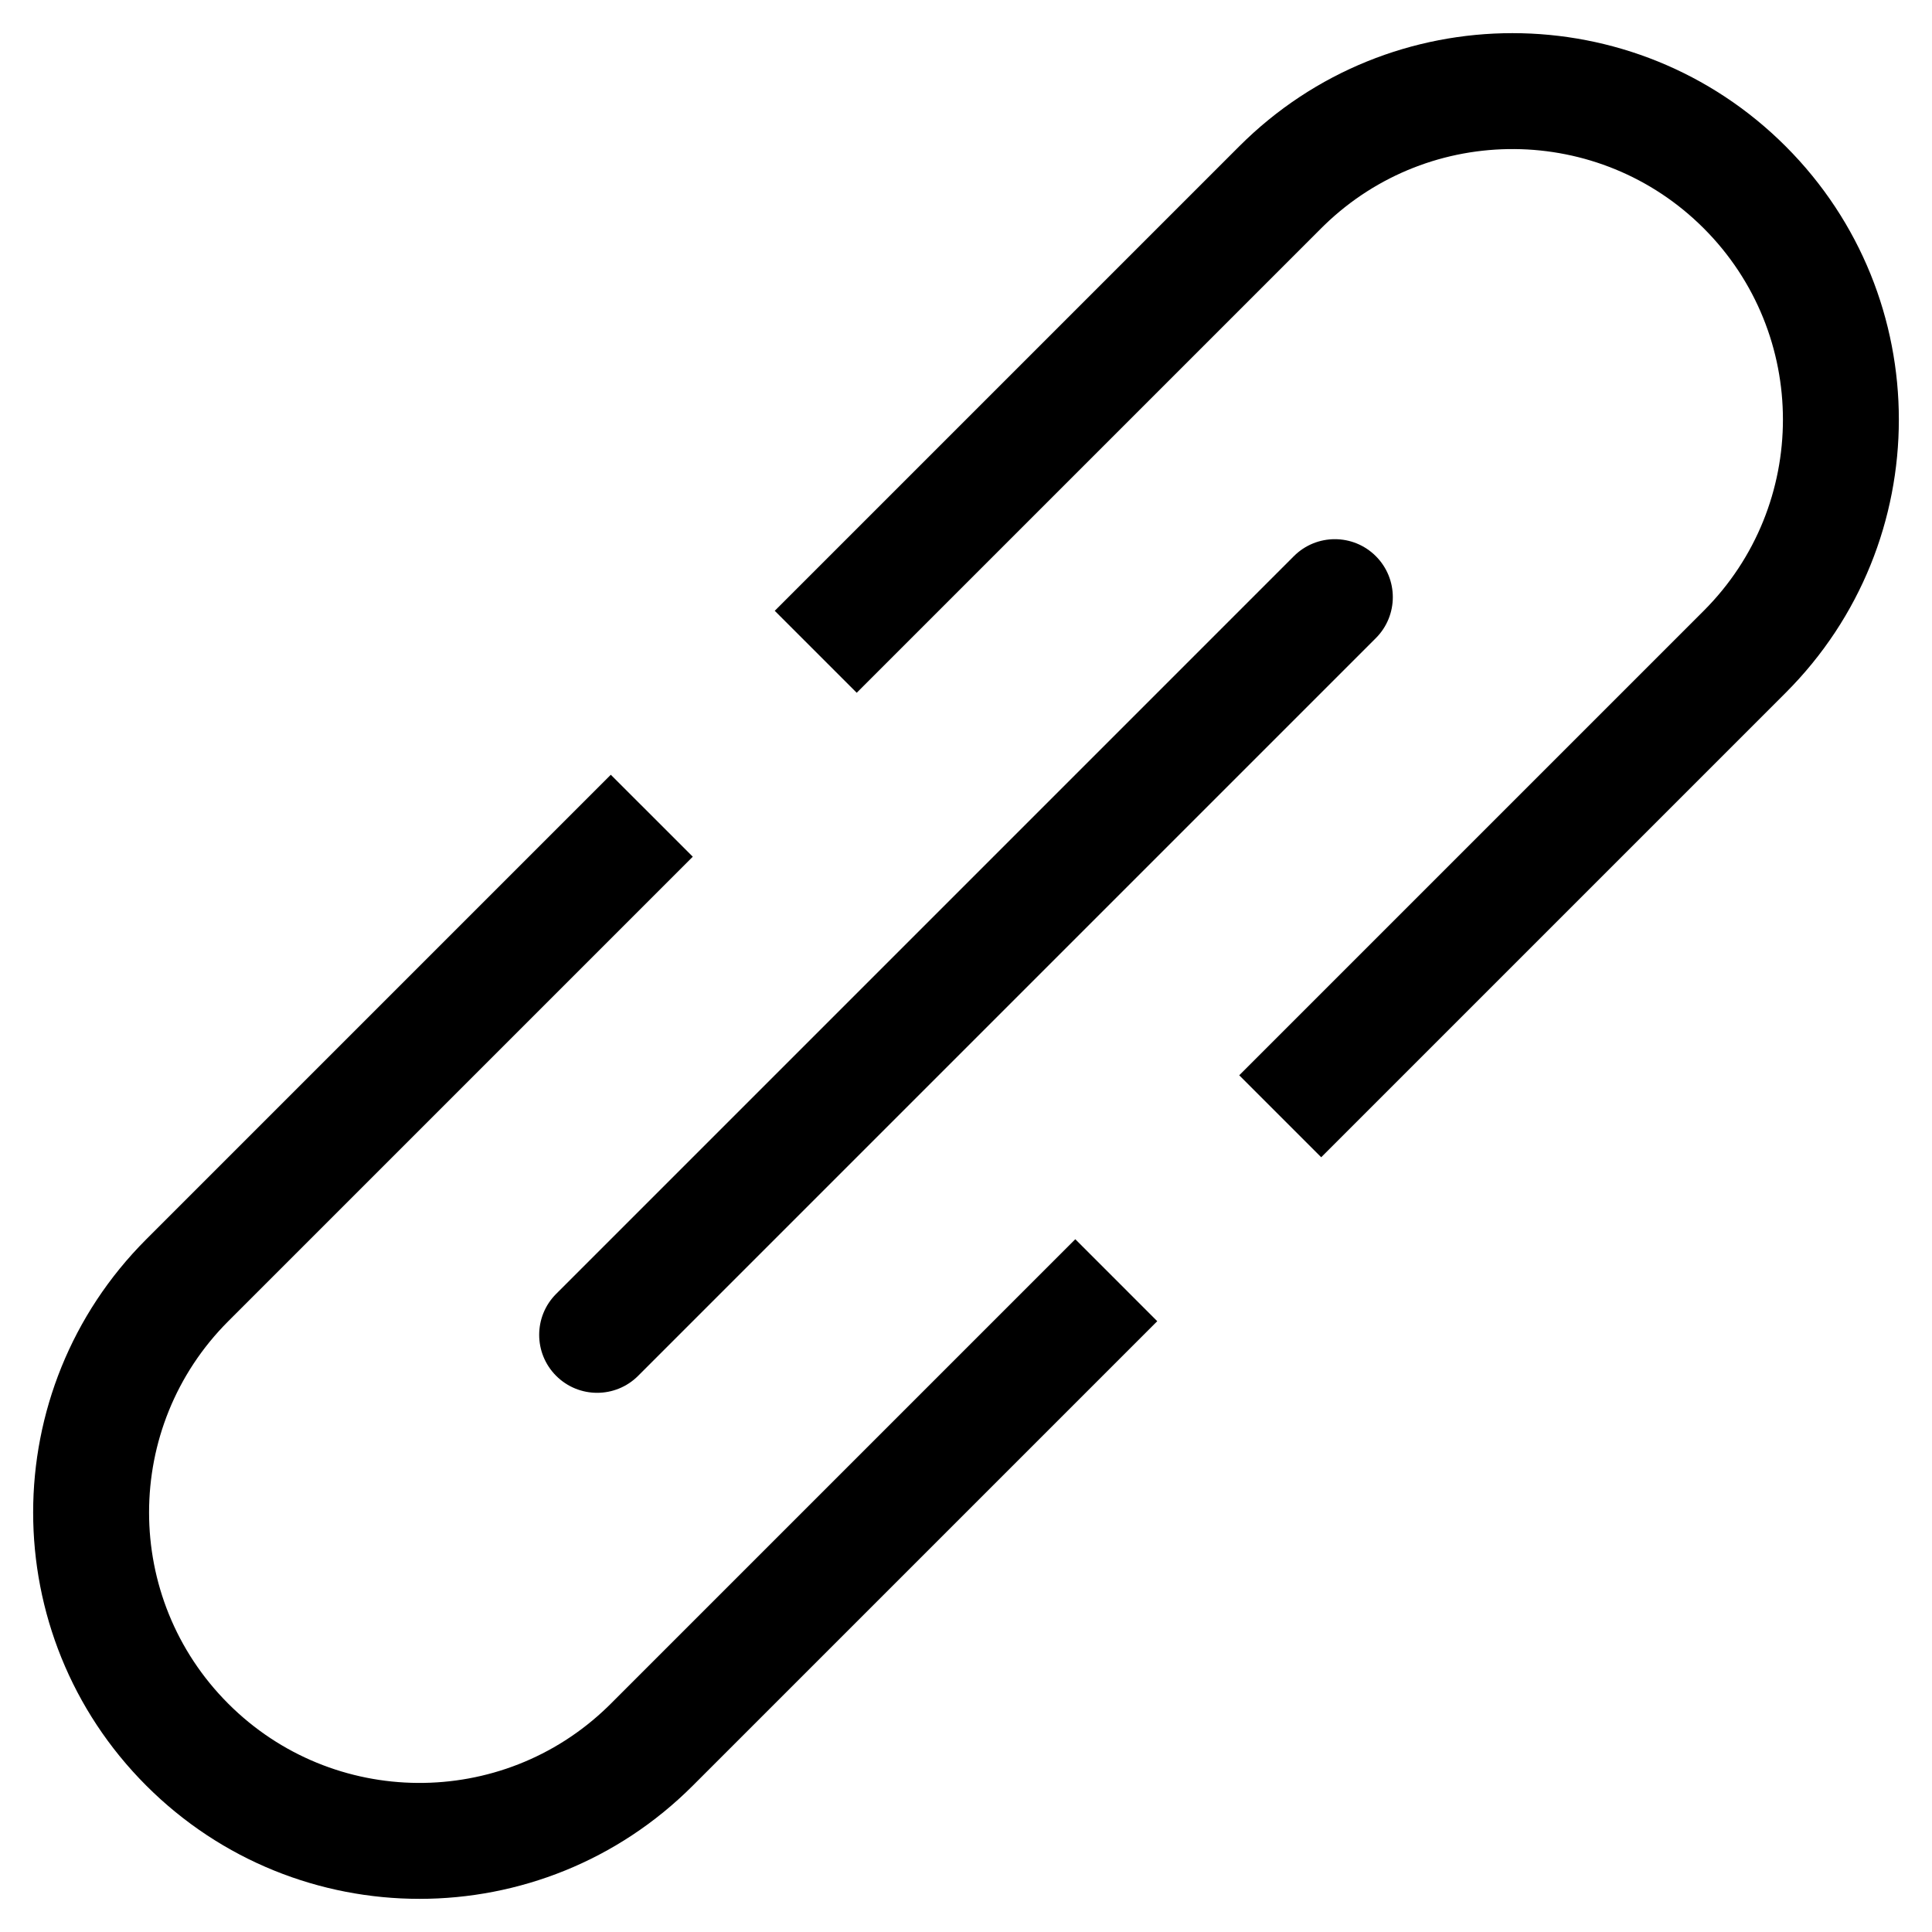
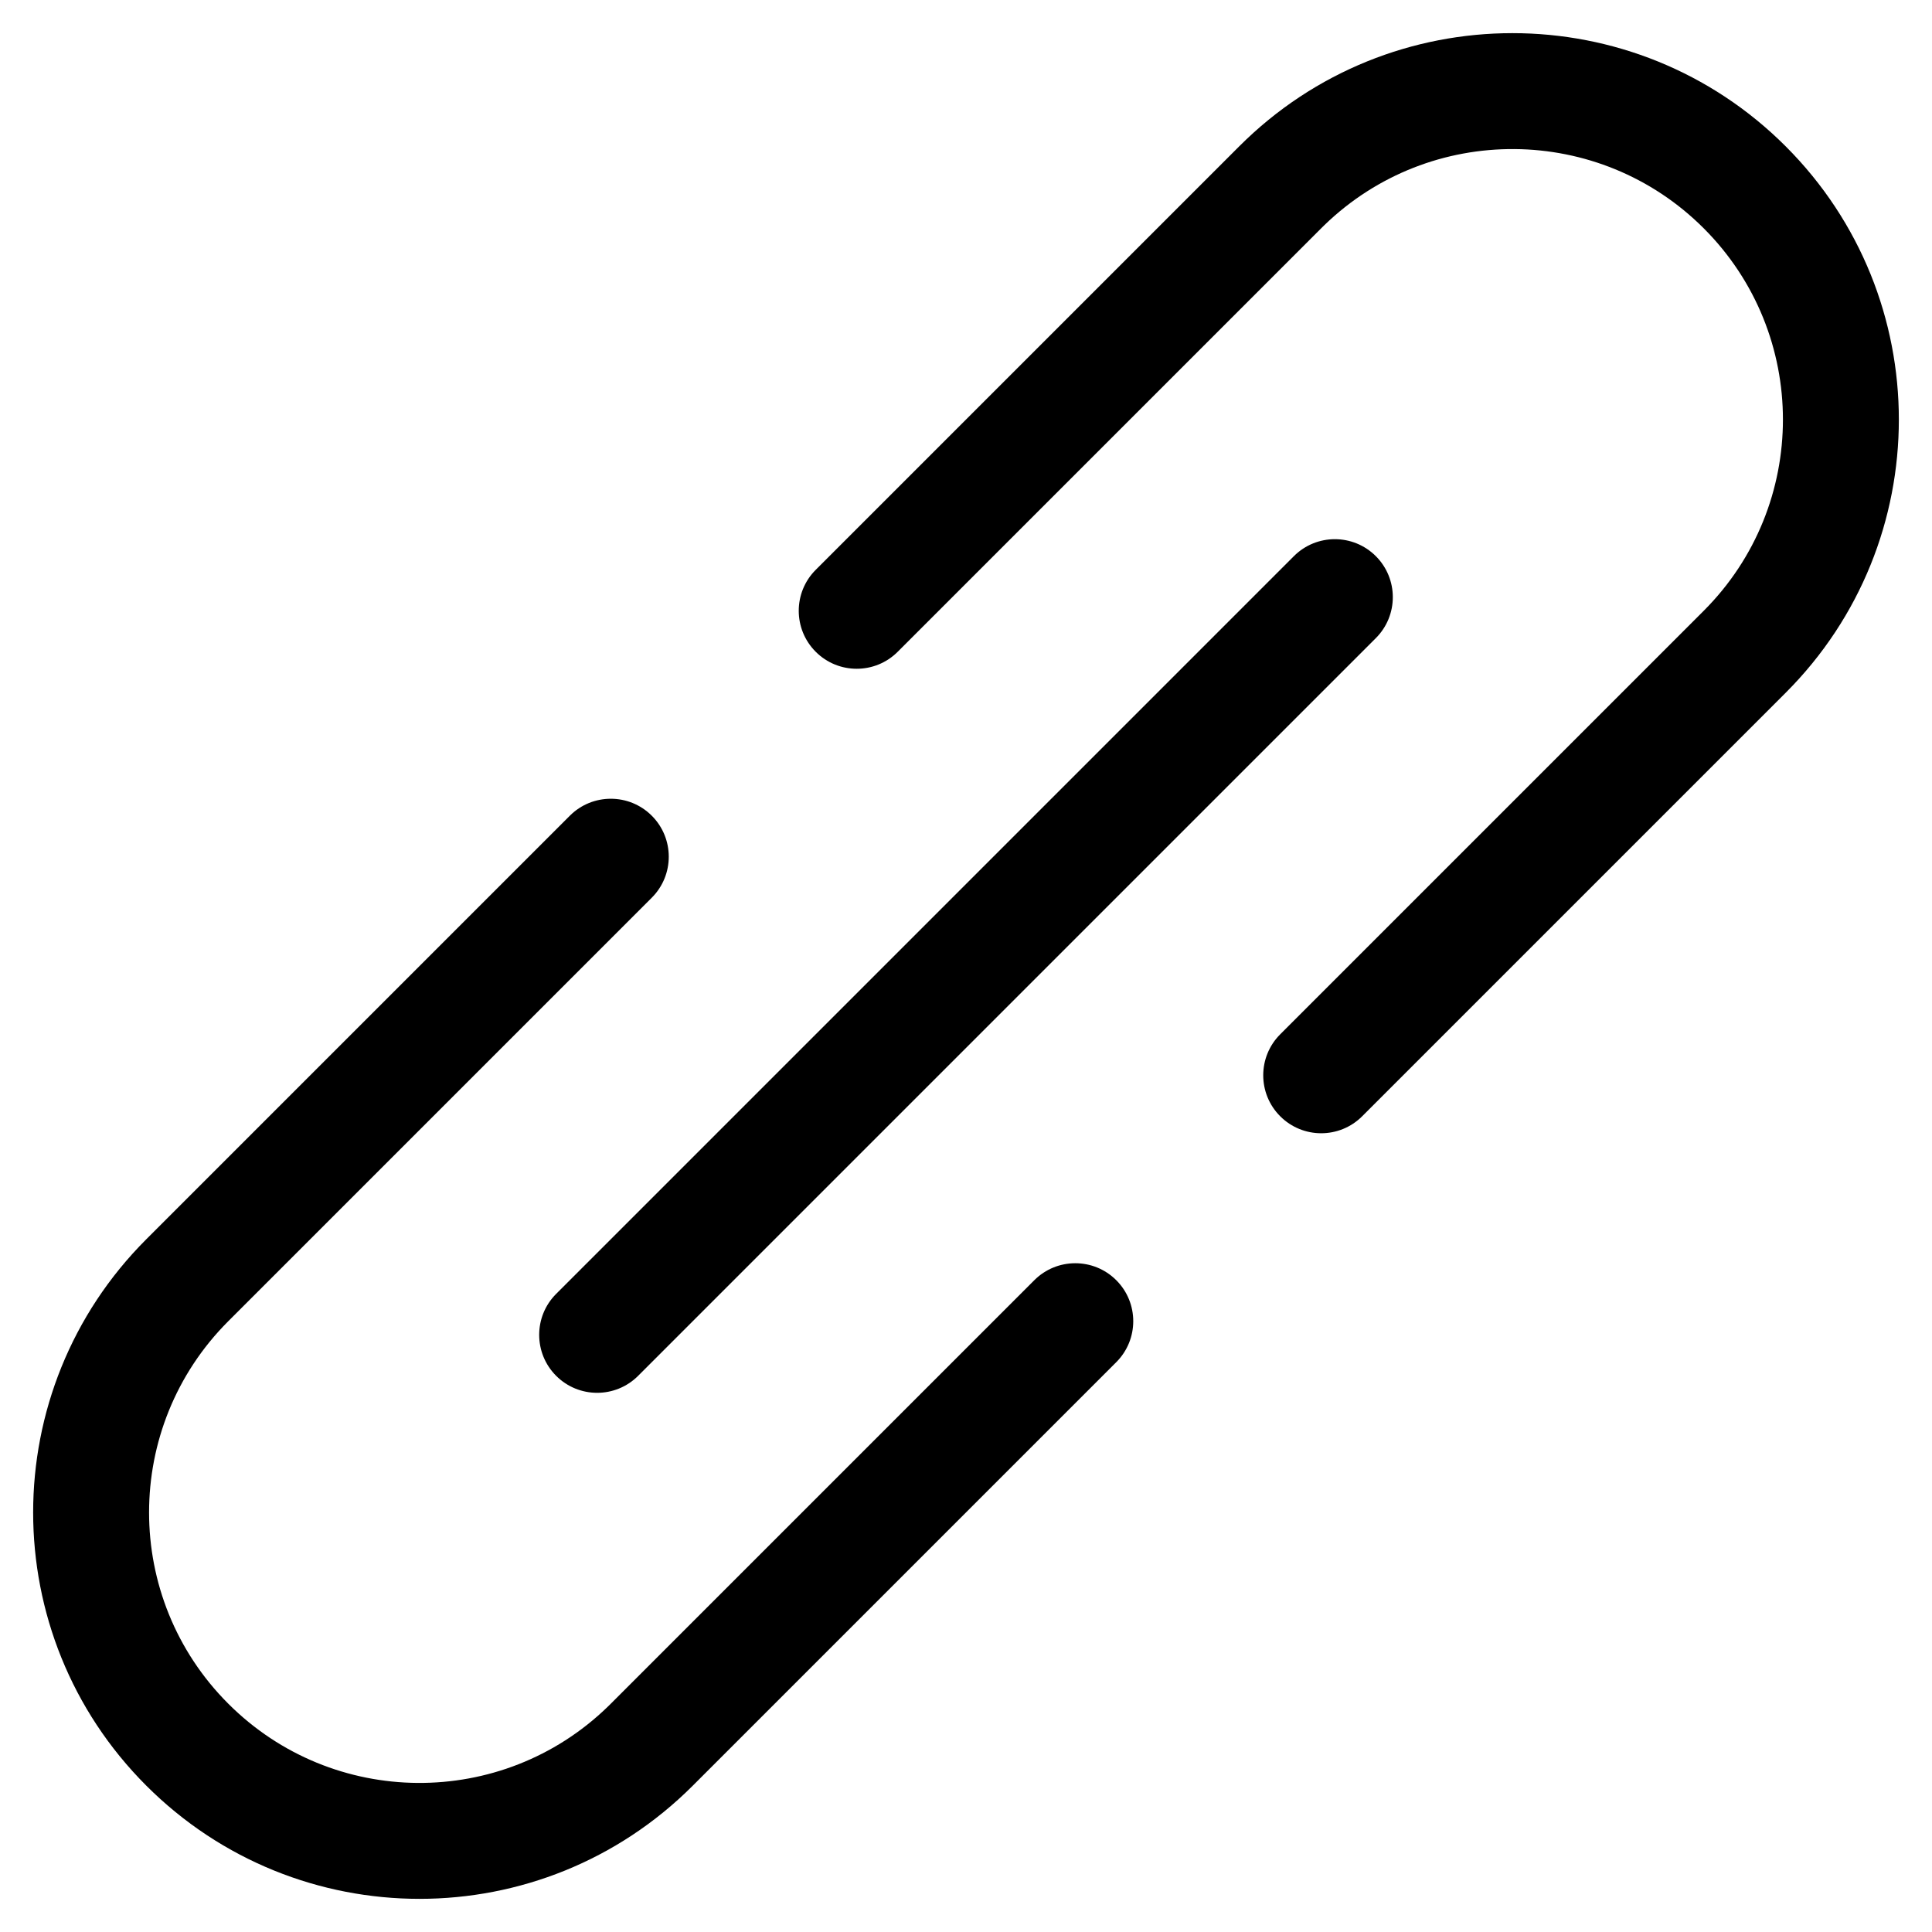
<svg xmlns="http://www.w3.org/2000/svg" width="500px" height="500px" viewBox="0 0 500 500" version="1.1">
  <g id="link" stroke="none" stroke-width="1" fill="none" fill-rule="evenodd">
-     <path d="M158.076,200.503 L179.289,221.716 L59.081,341.924 C31.744,369.261 31.744,413.582 59.081,440.919 C86.145,467.982 129.855,468.253 157.251,441.731 L158.076,440.919 L278.284,320.711 L299.497,341.924 L179.289,462.132 C140.237,501.184 76.92,501.184 37.868,462.132 C-1.184,423.08 -1.184,359.763 37.868,320.711 L158.076,200.503 Z M320.711,37.868 C359.763,-1.184 423.08,-1.184 462.132,37.868 C501.184,76.92 501.184,140.237 462.132,179.289 L341.924,299.497 L320.711,278.284 L440.919,158.076 C468.256,130.739 468.256,86.418 440.919,59.081 C413.855,32.018 370.145,31.747 342.749,58.269 L341.924,59.081 L221.716,179.289 L200.503,158.076 L320.711,37.868 Z M334.853,143.934 C340.711,138.076 350.208,138.076 356.066,143.934 C361.924,149.792 361.924,159.289 356.066,165.147 L165.147,356.066 C159.289,361.924 149.792,361.924 143.934,356.066 C138.076,350.208 138.076,340.711 143.934,334.853 L334.853,143.934 Z" id="Shape" fill="#000000" fill-rule="nonzero" />
+     <path d="M168.683,211.109 C174.541,216.967 174.541,226.464 168.683,232.322 L59.081,341.924 L59.081,341.924 C31.744,369.261 31.744,413.582 59.081,440.919 C86.145,467.982 129.855,468.253 157.251,441.731 L158.076,440.919 L267.678,331.317 C273.536,325.459 283.033,325.459 288.891,331.317 C294.749,337.175 294.749,346.673 288.891,352.53 L179.289,462.132 L179.289,462.132 C140.237,501.184 76.92,501.184 37.868,462.132 C-1.184,423.08 -1.184,359.763 37.868,320.711 L147.47,211.109 C153.327,205.251 162.825,205.251 168.683,211.109 Z M320.711,37.868 C359.763,-1.184 423.08,-1.184 462.132,37.868 C501.184,76.92 501.184,140.237 462.132,179.289 L352.53,288.891 C346.673,294.749 337.175,294.749 331.317,288.891 C325.459,283.033 325.459,273.536 331.317,267.678 L440.919,158.076 L440.919,158.076 C468.256,130.739 468.256,86.418 440.919,59.081 C413.855,32.018 370.145,31.747 342.749,58.269 L341.924,59.081 L232.322,168.683 C226.464,174.541 216.967,174.541 211.109,168.683 C205.251,162.825 205.251,153.327 211.109,147.47 L320.711,37.868 L320.711,37.868 Z M334.853,143.934 C340.711,138.076 350.208,138.076 356.066,143.934 C361.924,149.792 361.924,159.289 356.066,165.147 L165.147,356.066 C159.289,361.924 149.792,361.924 143.934,356.066 C138.076,350.208 138.076,340.711 143.934,334.853 L334.853,143.934 Z" id="Shape" fill="#000000" fill-rule="nonzero" />
  </g>
</svg>
